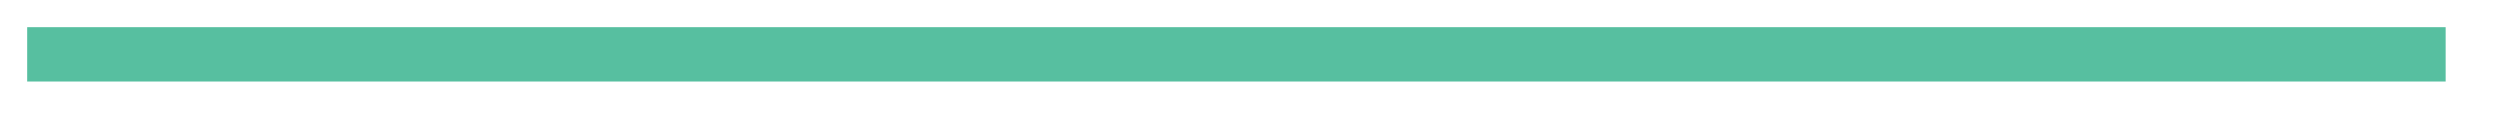
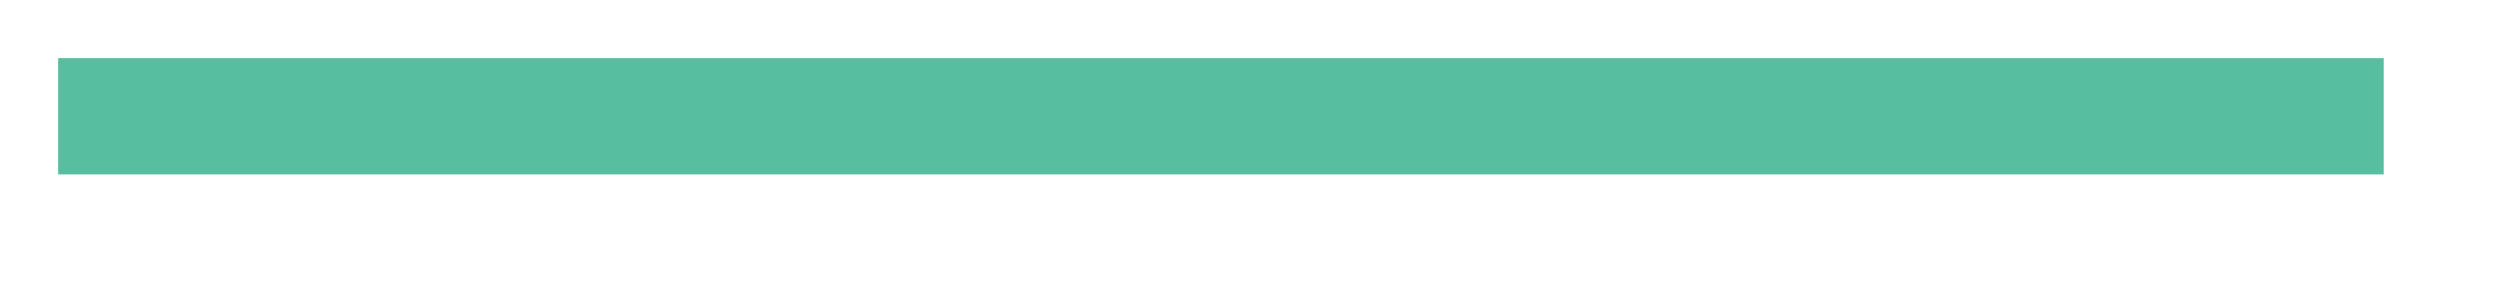
- <svg xmlns="http://www.w3.org/2000/svg" version="1.1" width="92px" height="5px">
+ <svg xmlns="http://www.w3.org/2000/svg" version="1.1" width="43px" height="5px">
  <g transform="matrix(1 0 0 1 -8 -204 )">
-     <path d="M 9 206  L 98 206  " stroke-width="2" stroke="#57bfa0" fill="none" stroke-opacity="0.996" />
+     <path d="M 9 206  L 49 206  " stroke-width="2" stroke="#57bfa0" fill="none" stroke-opacity="0.996" />
  </g>
</svg>
